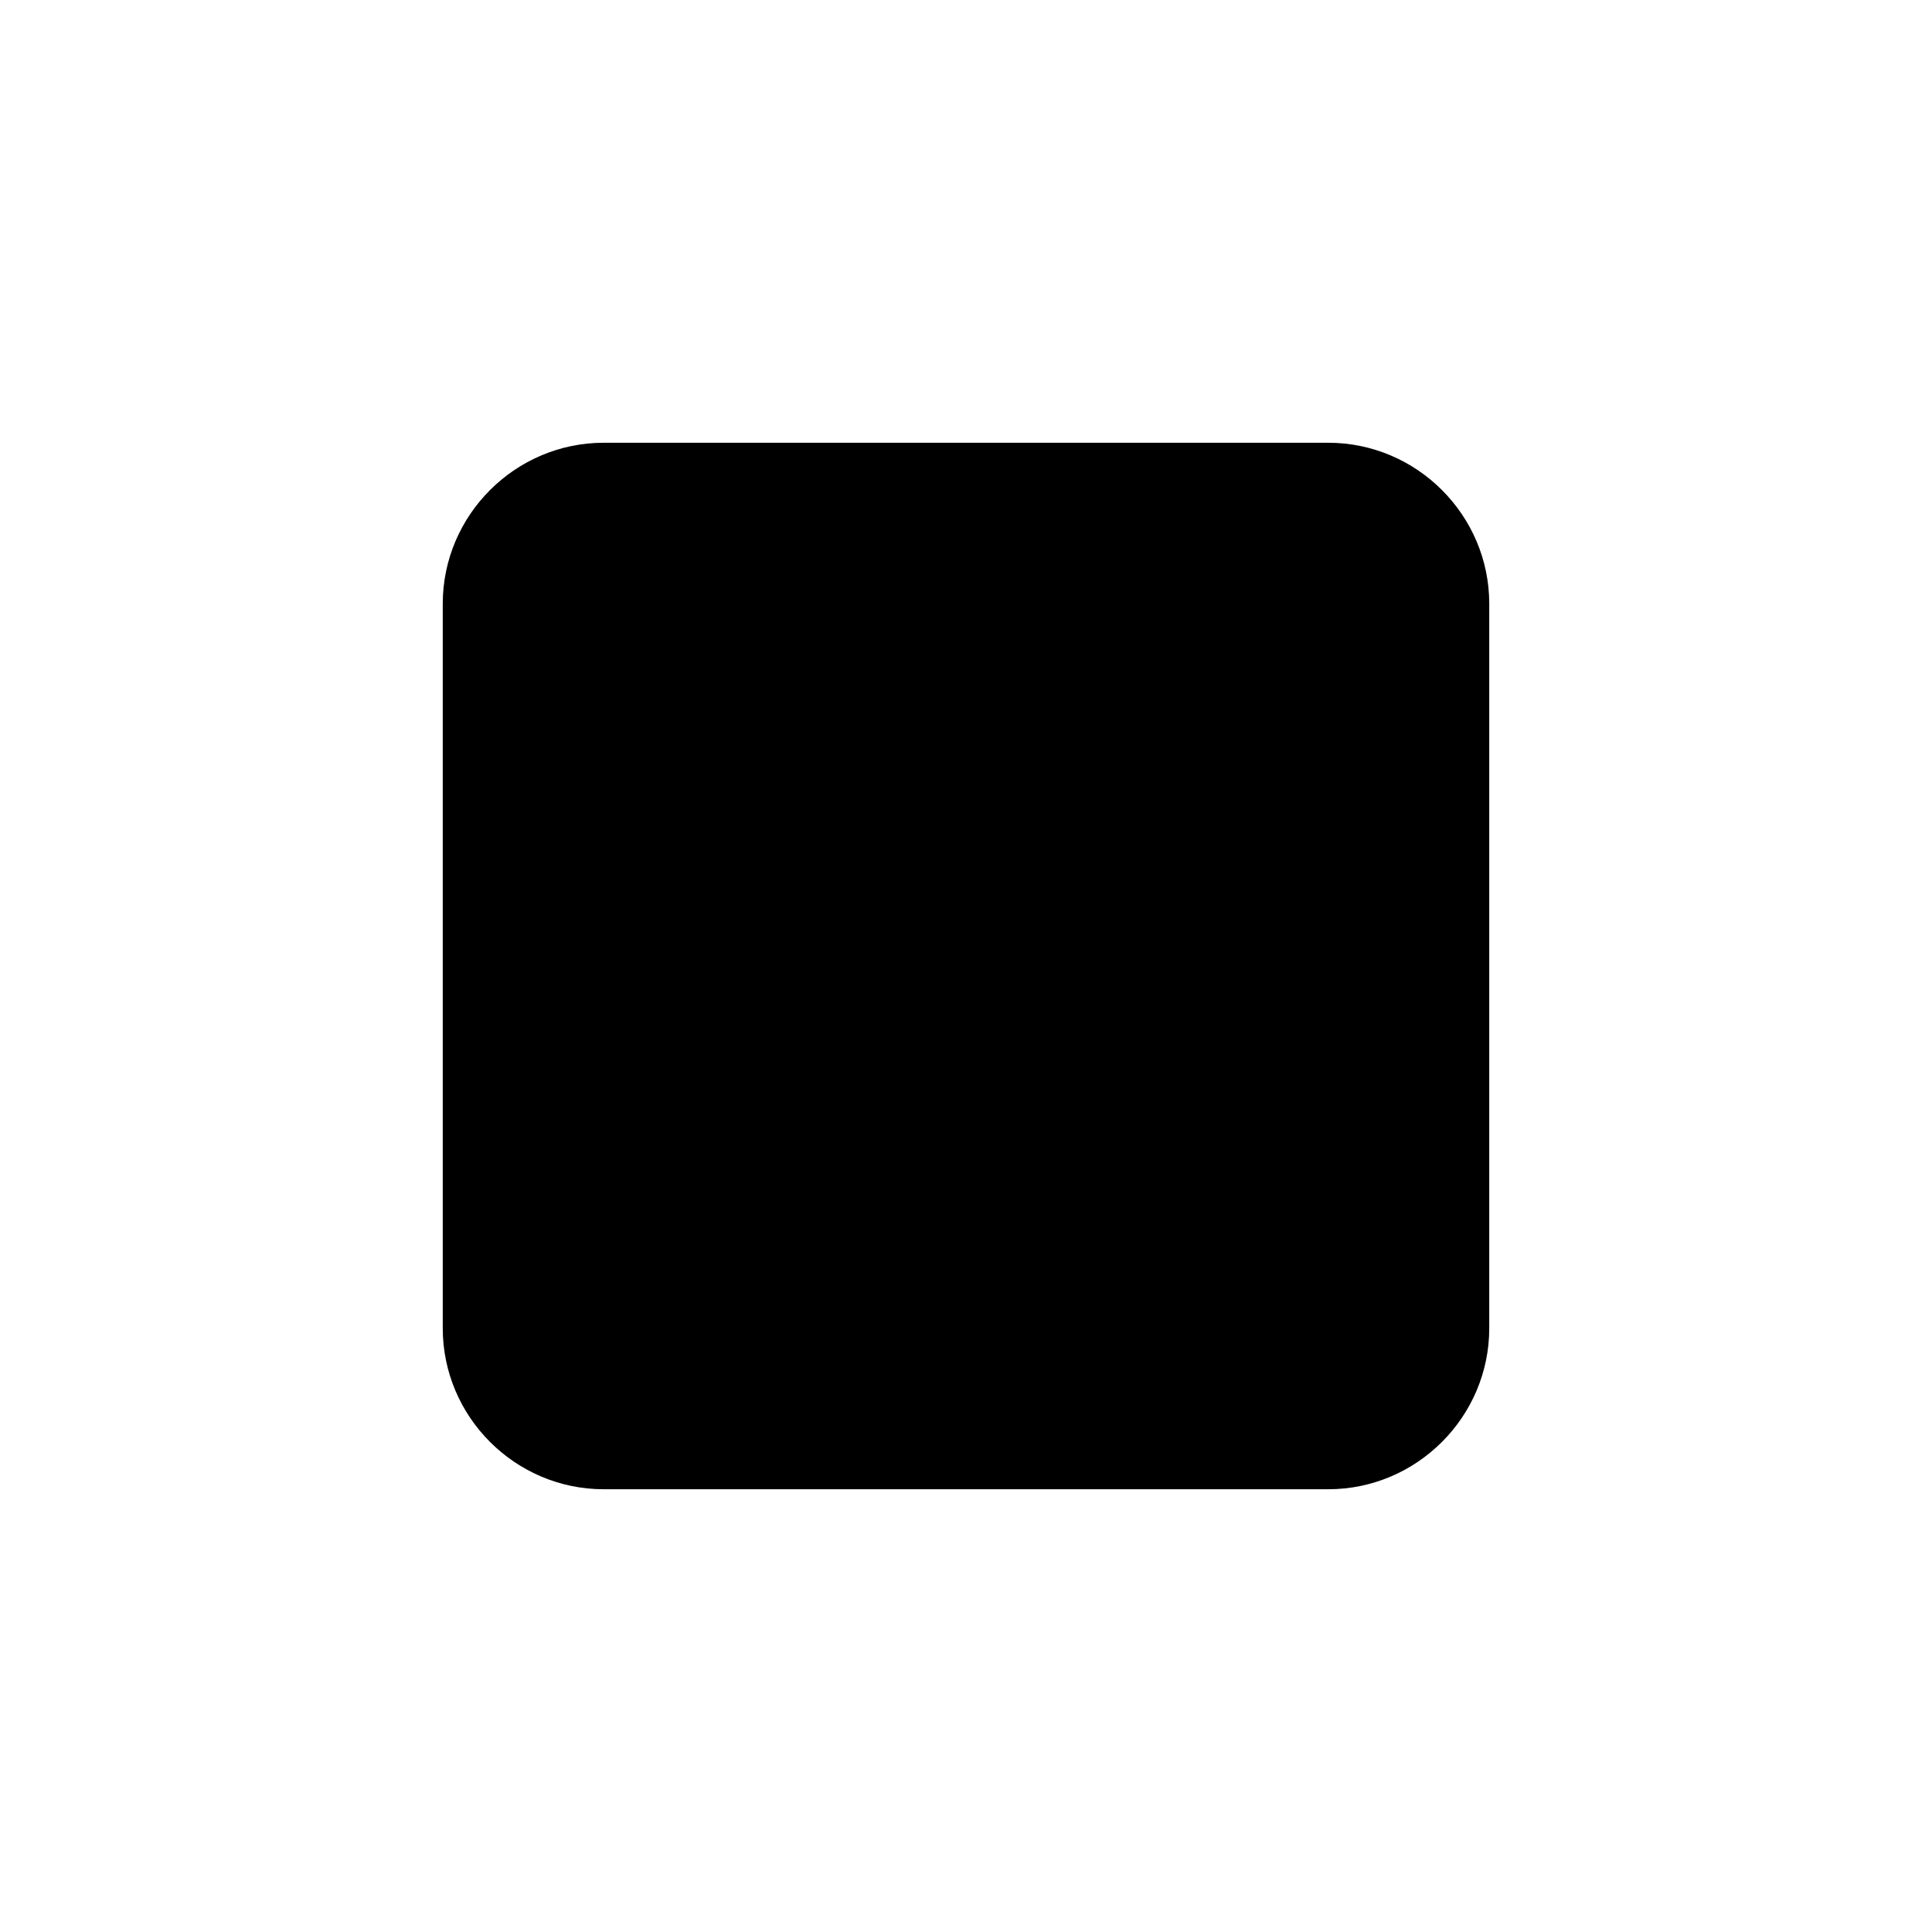
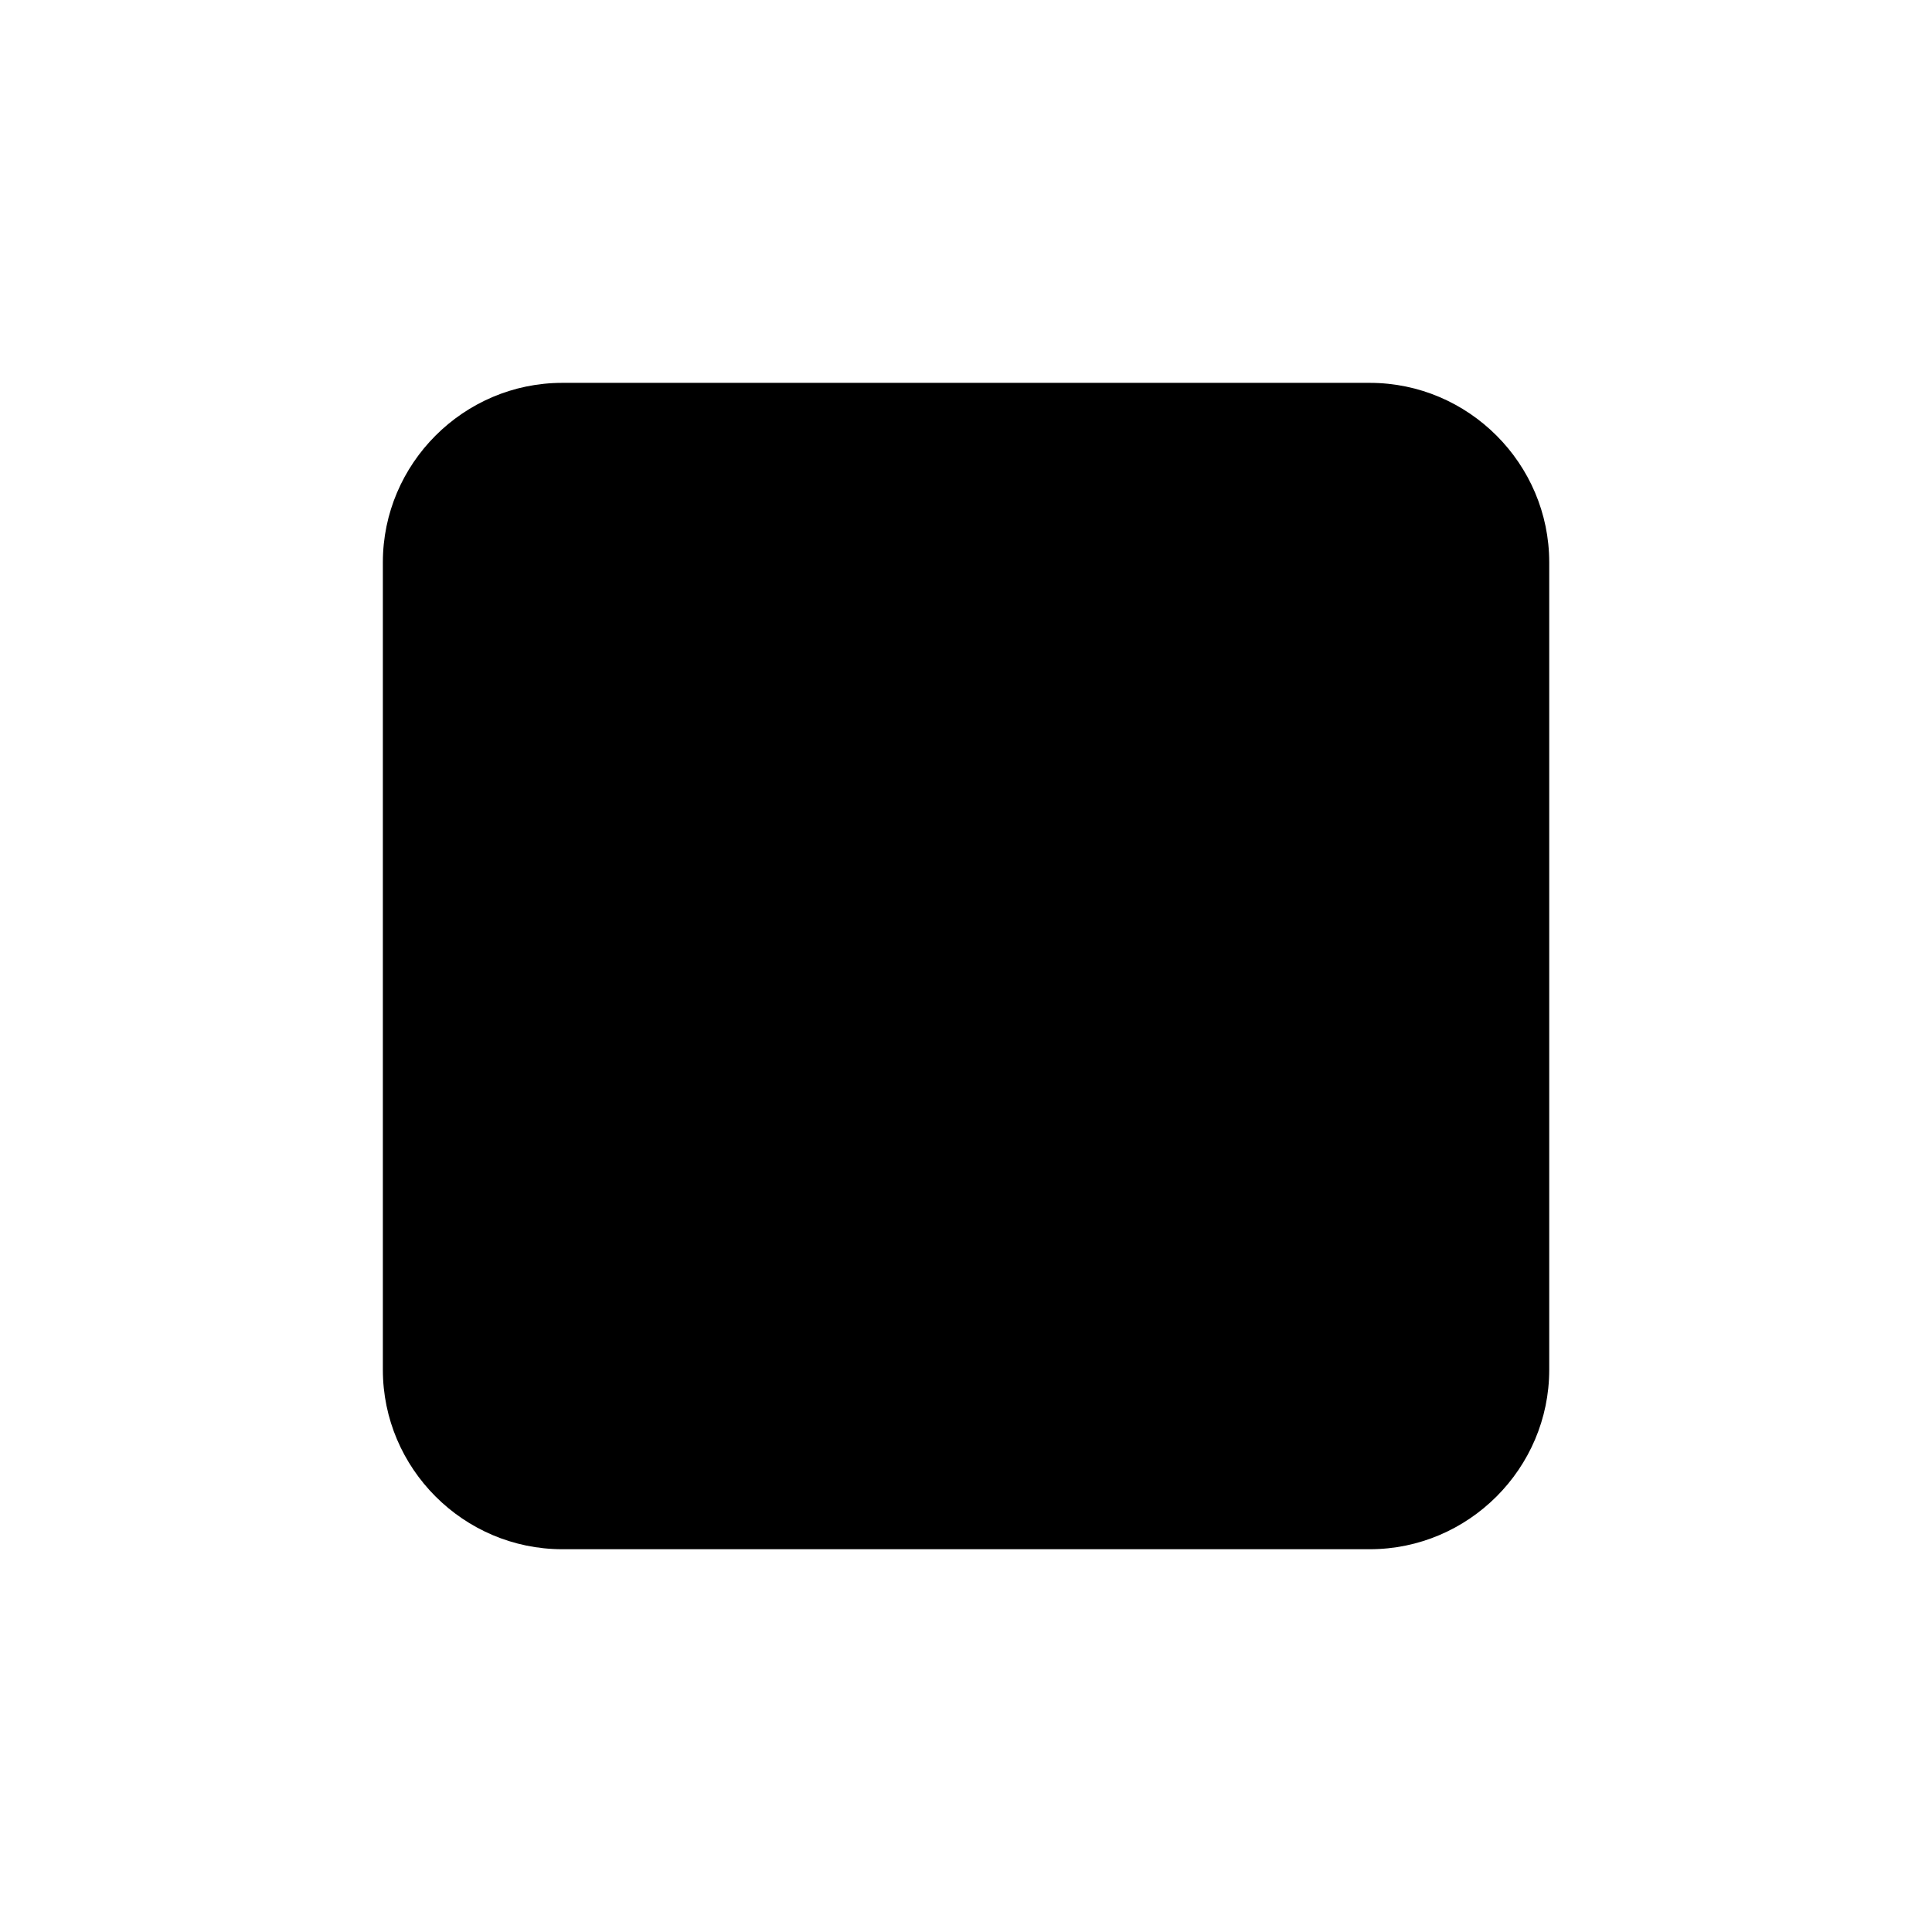
- <svg xmlns="http://www.w3.org/2000/svg" fill="#000000" viewBox="0 0 24 24" version="1.1">
-   <path d="M7.5,5.5h9c1.1,0,2,0.9,2,2v9c0,1.1-0.9,2-2,2h-9c-1.1,0-2-0.9-2-2v-9C5.5,6.4,6.4,5.5,7.5,5.5z" />
+ <svg xmlns="http://www.w3.org/2000/svg" width="24px" height="24px" viewBox="0 0 24 24" fill="#000000">
+   <path d="M6.985 4.756h10.031c1.226 0 2.229 1.003 2.229 2.229v10.031c0 1.226-1.003 2.229-2.229 2.229h-10.031c-1.226 0-2.229-1.003-2.229-2.229v-10.031C4.756 5.759 5.759 4.756 6.985 4.756z" />
</svg>
